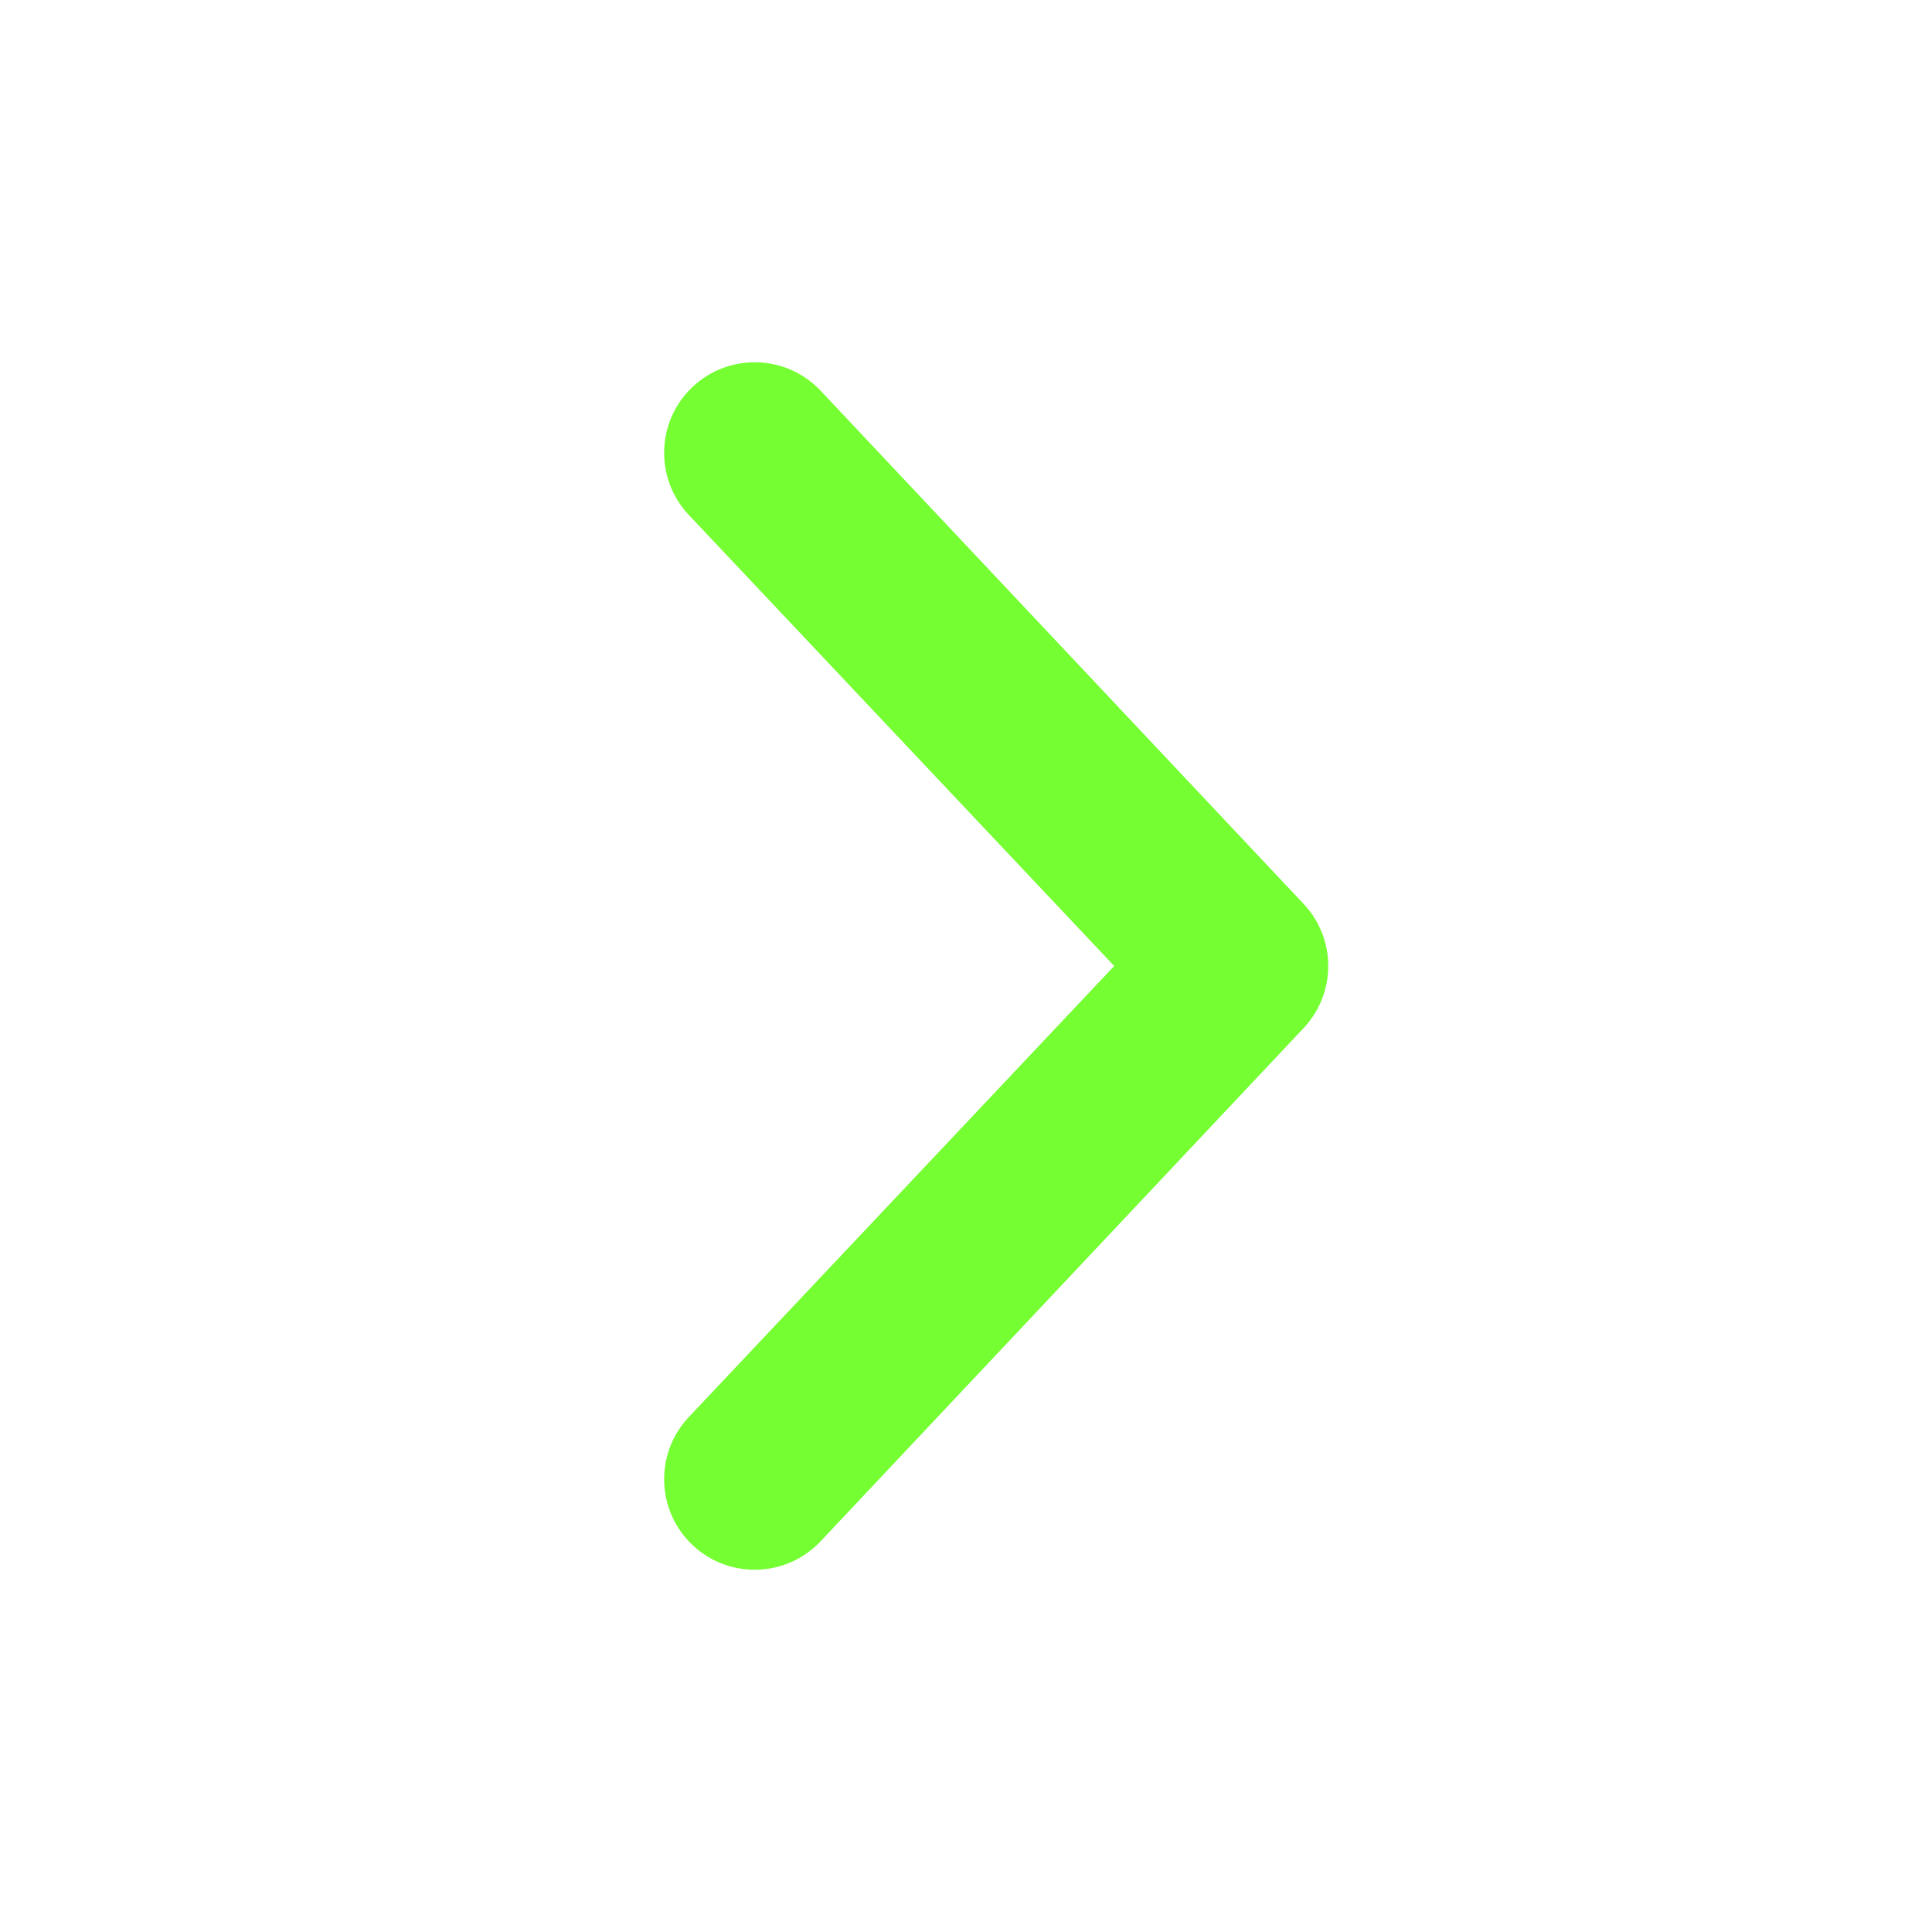
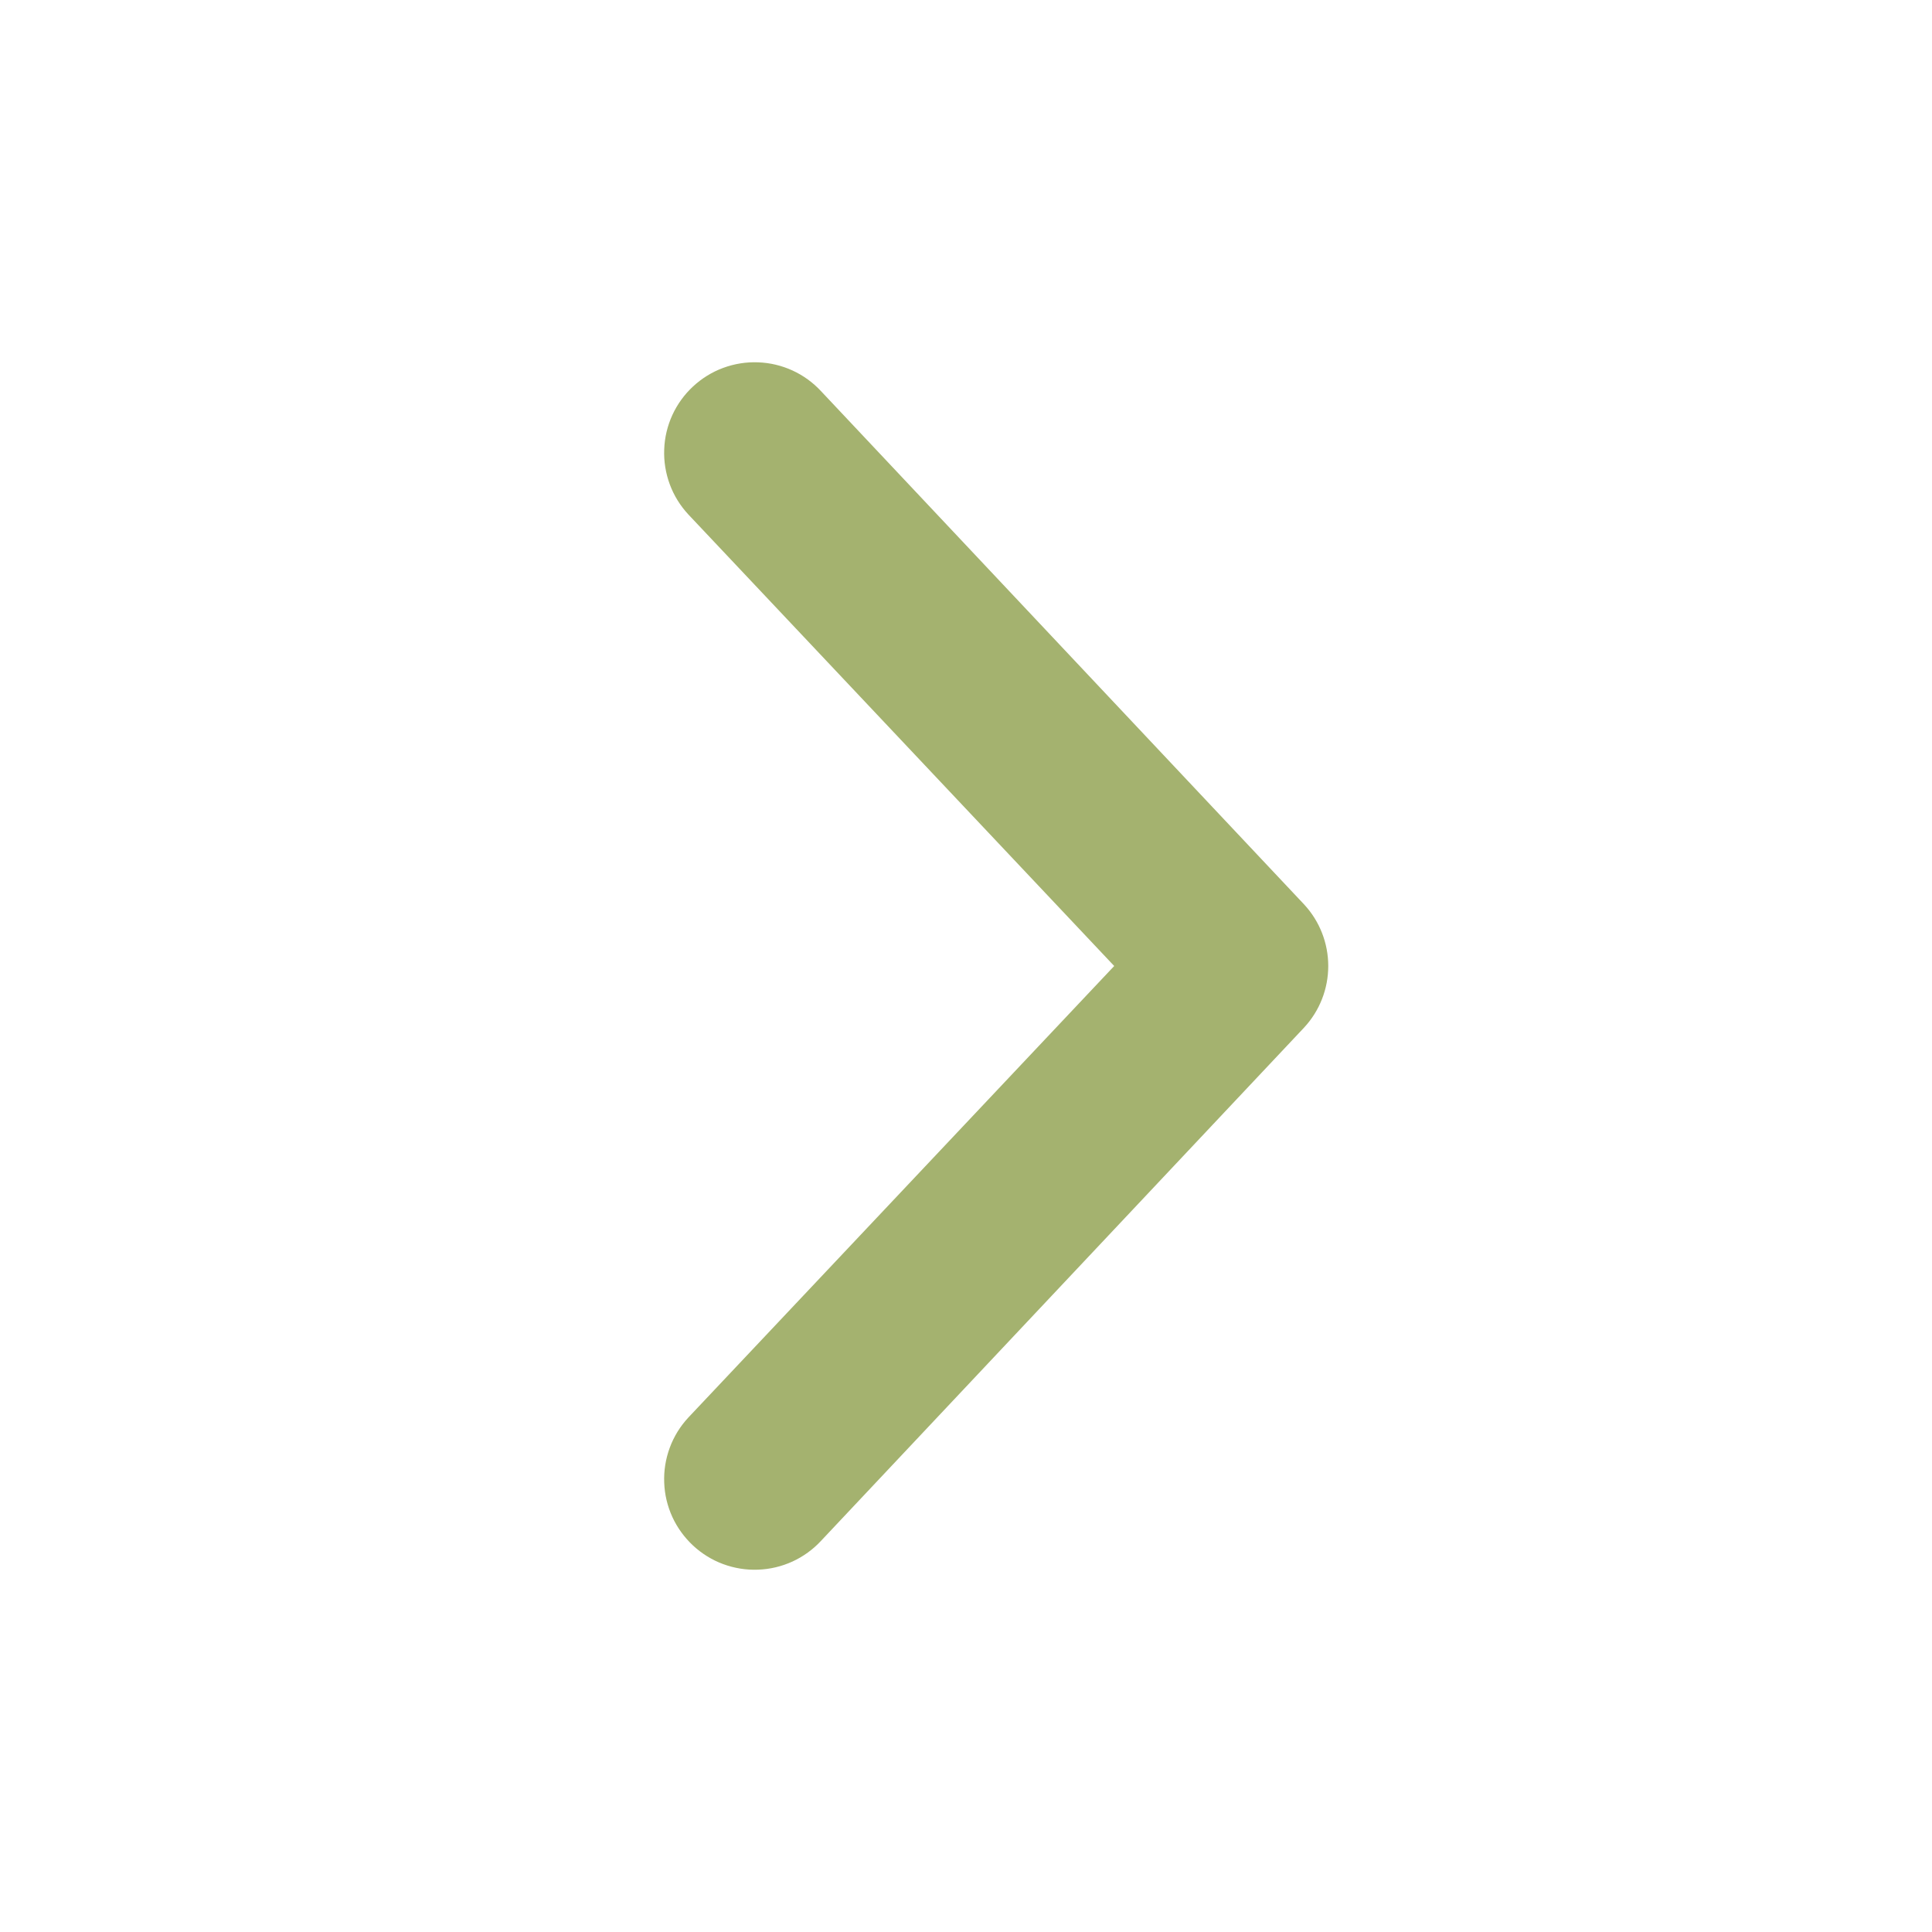
<svg xmlns="http://www.w3.org/2000/svg" width="24" height="24" viewBox="0 0 24 24" fill="none">
-   <path d="M8.61 4.8C8.502 4.9 8.414 5.021 8.352 5.156C8.291 5.29 8.256 5.435 8.251 5.583C8.245 5.73 8.269 5.878 8.32 6.016C8.371 6.155 8.45 6.282 8.55 6.39L13.841 12L8.55 17.61C8.45 17.718 8.371 17.845 8.32 17.984C8.269 18.122 8.245 18.27 8.251 18.417C8.256 18.565 8.291 18.71 8.352 18.844C8.414 18.979 8.502 19.099 8.61 19.2C8.718 19.3 8.845 19.379 8.984 19.43C9.122 19.481 9.27 19.505 9.417 19.499C9.565 19.494 9.71 19.459 9.844 19.398C9.979 19.336 10.1 19.248 10.2 19.14L16.2 12.765C16.393 12.557 16.5 12.284 16.5 12C16.5 11.716 16.393 11.443 16.2 11.235L10.2 4.86C10.1 4.752 9.979 4.664 9.844 4.602C9.71 4.541 9.565 4.506 9.417 4.501C9.27 4.495 9.122 4.519 8.984 4.57C8.845 4.621 8.718 4.7 8.61 4.8Z" fill="#75FF33" />
+   <path d="M8.61 4.8C8.502 4.9 8.414 5.021 8.352 5.156C8.291 5.29 8.256 5.435 8.251 5.583C8.245 5.73 8.269 5.878 8.32 6.016C8.371 6.155 8.45 6.282 8.55 6.39L13.841 12L8.55 17.61C8.45 17.718 8.371 17.845 8.32 17.984C8.269 18.122 8.245 18.27 8.251 18.417C8.256 18.565 8.291 18.71 8.352 18.844C8.414 18.979 8.502 19.099 8.61 19.2C8.718 19.3 8.845 19.379 8.984 19.43C9.122 19.481 9.27 19.505 9.417 19.499C9.565 19.494 9.71 19.459 9.844 19.398C9.979 19.336 10.1 19.248 10.2 19.14L16.2 12.765C16.393 12.557 16.5 12.284 16.5 12C16.5 11.716 16.393 11.443 16.2 11.235L10.2 4.86C10.1 4.752 9.979 4.664 9.844 4.602C9.71 4.541 9.565 4.506 9.417 4.501C9.27 4.495 9.122 4.519 8.984 4.57C8.845 4.621 8.718 4.7 8.61 4.8Z" fill="#A4B26F" />
</svg>
